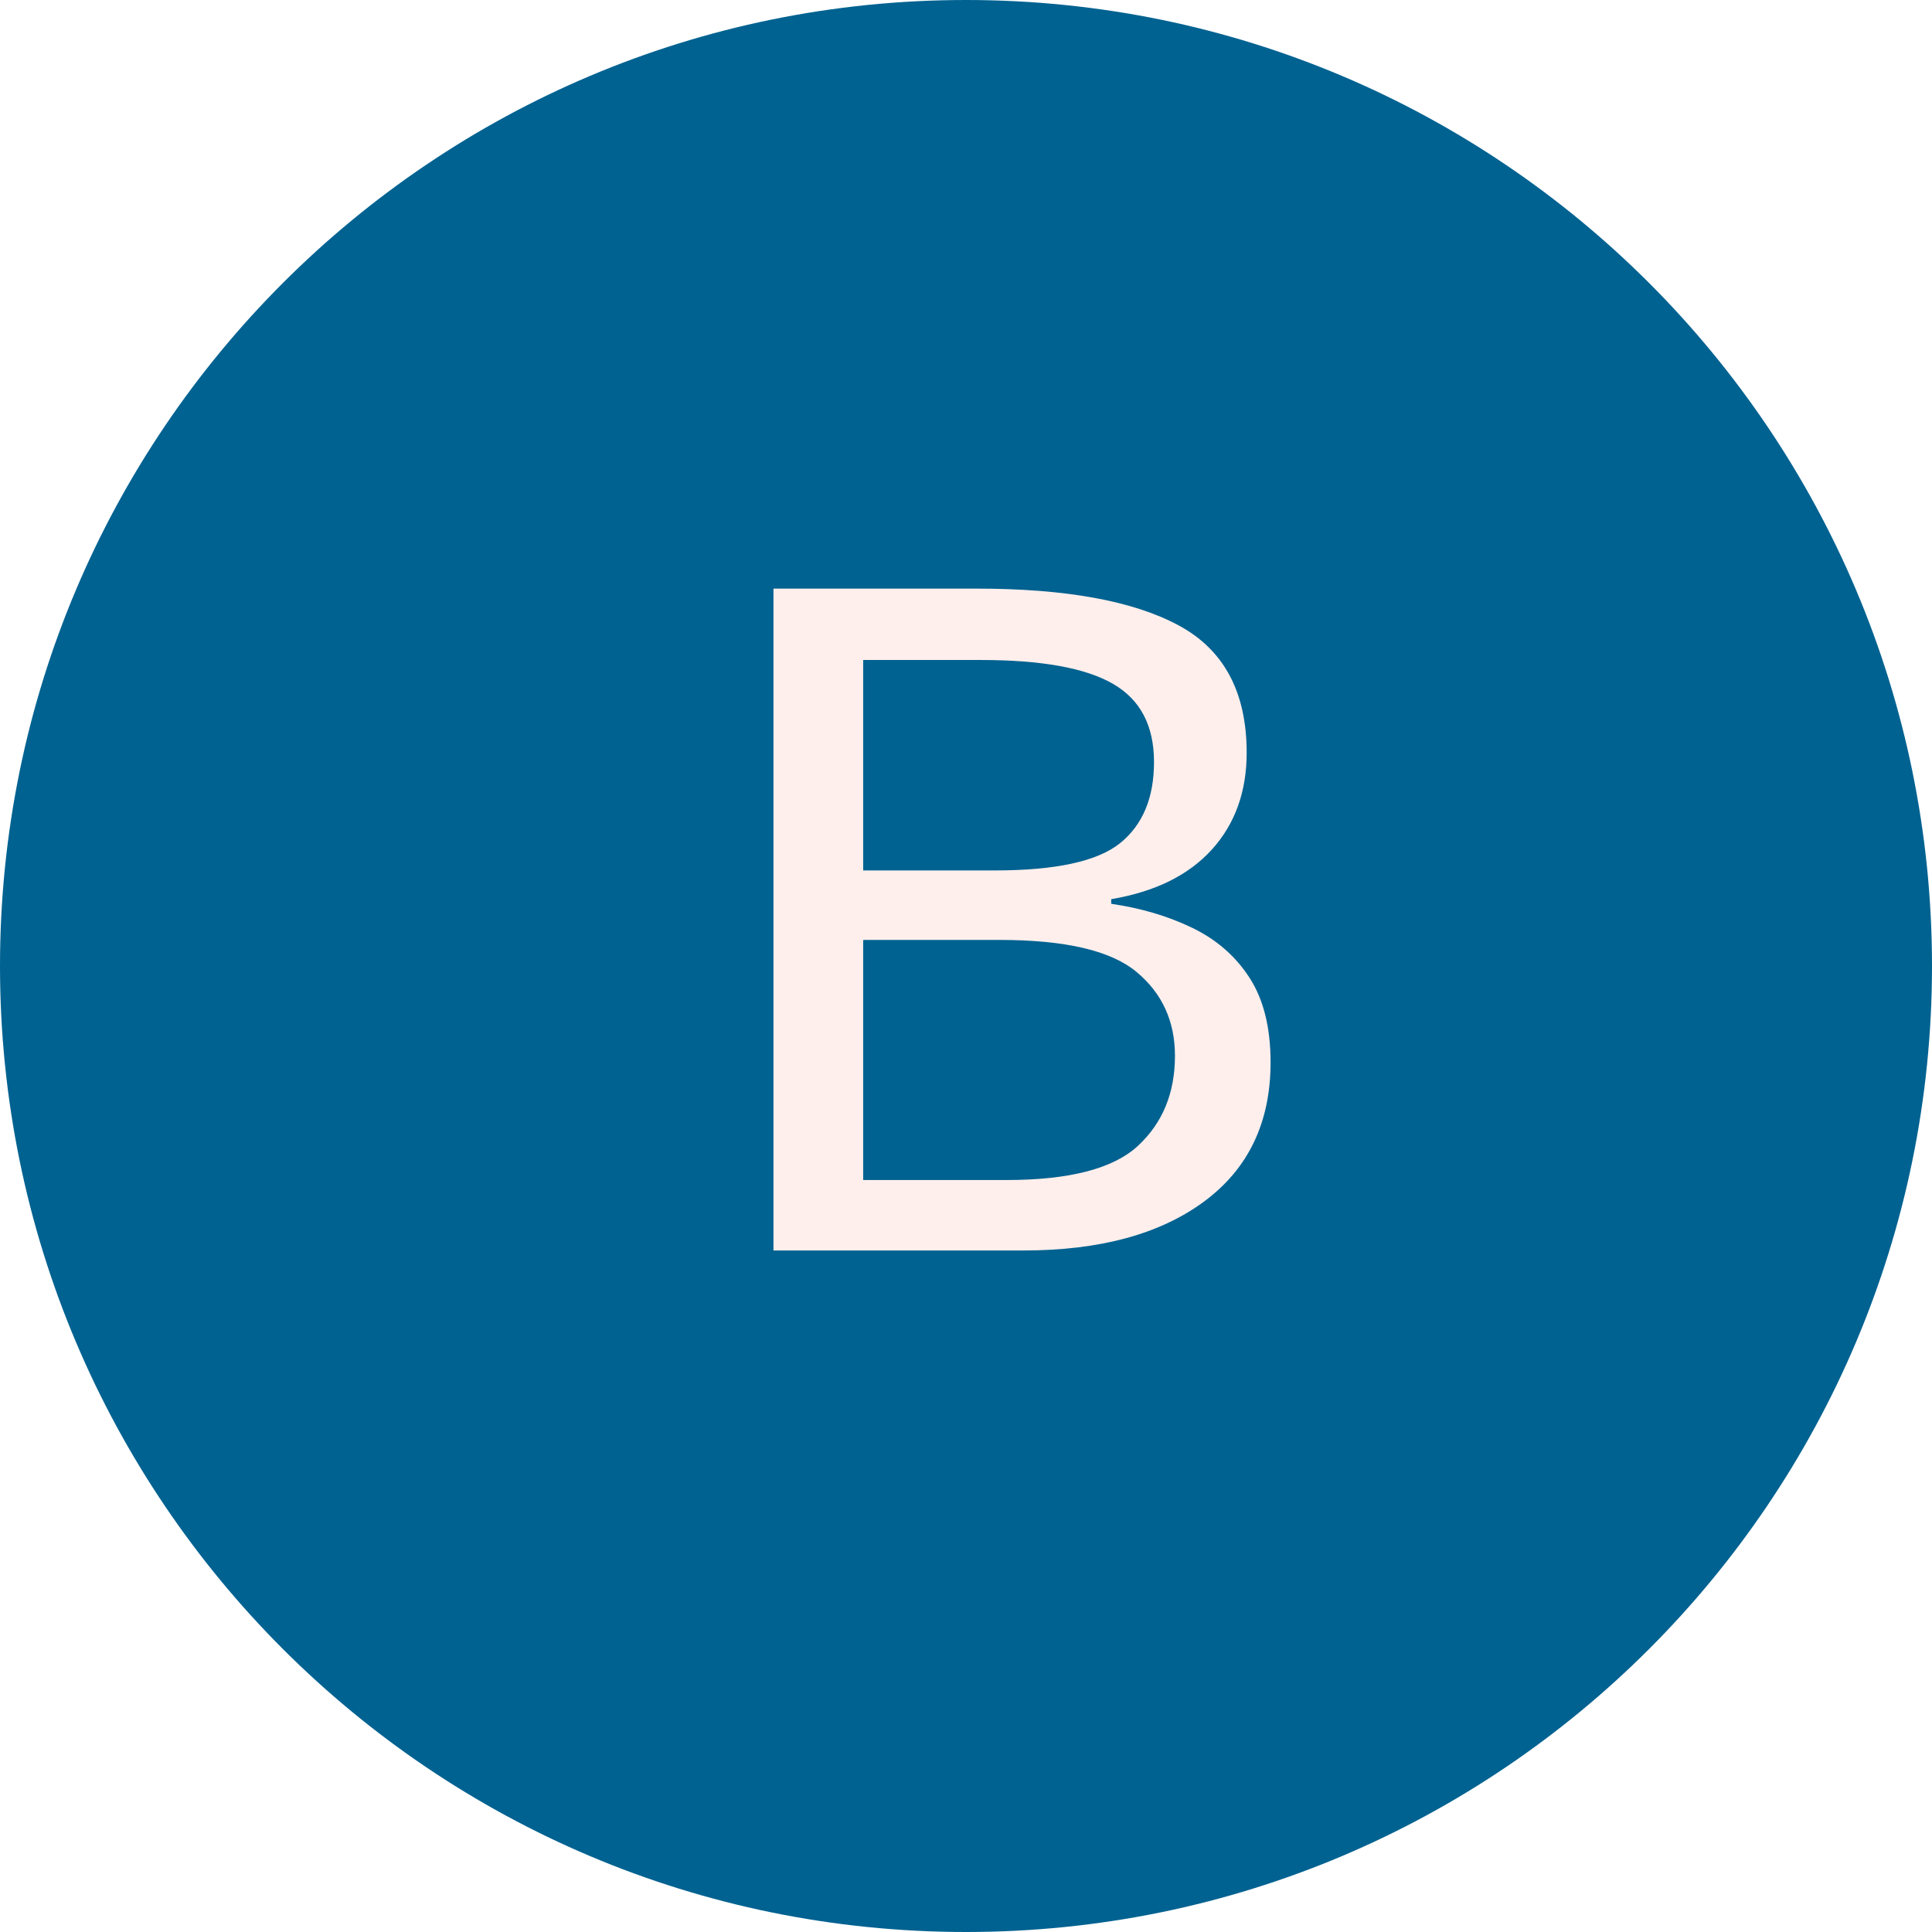
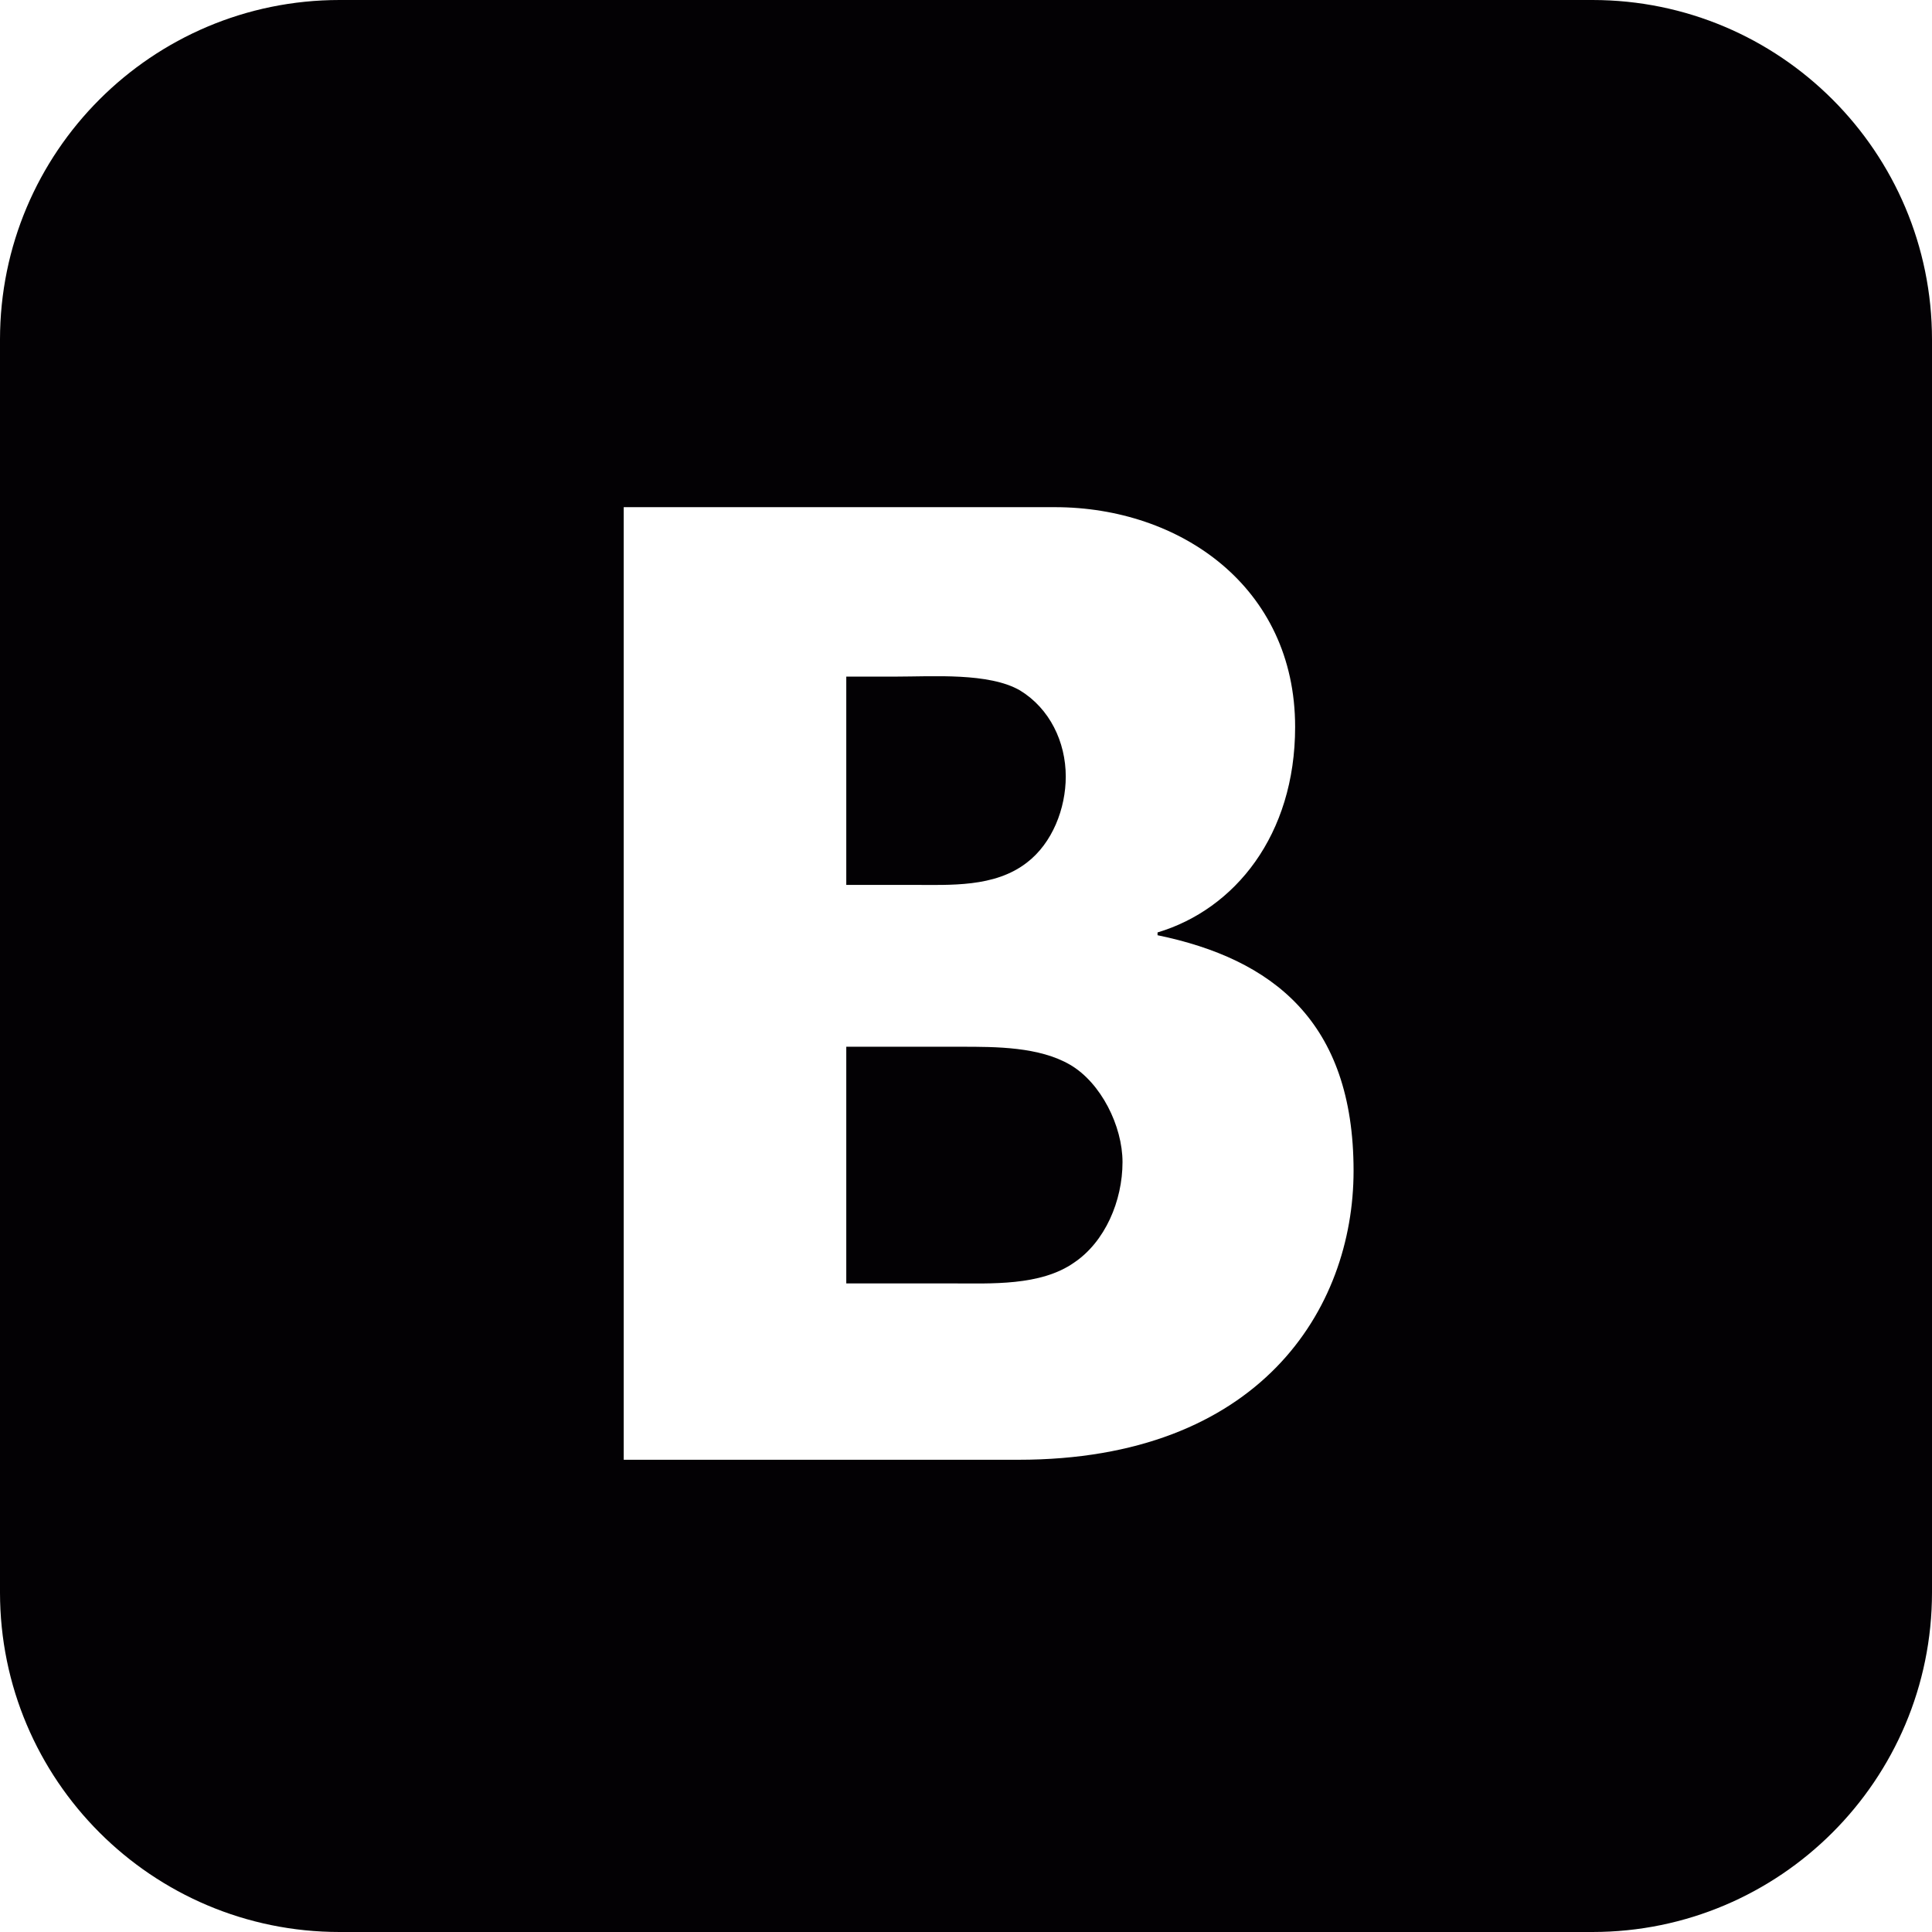
- <svg xmlns="http://www.w3.org/2000/svg" version="1.1" id="Слой_1" x="0px" y="0px" viewBox="0 0 494 494" style="enable-background:new 0 0 494 494;" xml:space="preserve">
-   <style type="text/css">
- 	.st0{fill:#006291;}
- 	.st1{fill:#FFEFEC;}
- 	.st2{font-family:'Monaco';}
- 	.st3{font-size:237.02px;}
- </style>
-   <circle class="st0" cx="247" cy="247" r="247" />
-   <text id="текст" transform="matrix(1.0746 0 0 1 173.0732 319.7393)" class="st1 st2 st3">В</text>
+ <svg xmlns="http://www.w3.org/2000/svg" version="1.1" x="0px" y="0px" viewBox="0 0 96 96" xml:space="preserve">
+   <path style="fill:#030104;" d="M53.174,52.908c-1.539-0.896-3.678-0.896-5.416-0.896h-5.707v11.76h5.238   c1.939,0,4.412,0.139,6.084-1.035c1.535-1.033,2.404-3.061,2.404-4.992C55.777,55.951,54.709,53.805,53.174,52.908z M51.021,42.865   c1.27-0.967,1.936-2.691,1.936-4.279c0-1.725-0.801-3.381-2.27-4.277c-1.537-0.896-4.346-0.689-6.15-0.689h-2.486v10.35h3.289   C47.211,43.969,49.418,44.107,51.021,42.865z M79.125,0H16.873C7.555,0,0,7.555,0,16.875v62.25C0,88.443,7.555,96,16.873,96h62.252   C88.443,96,96,88.443,96,79.125v-62.25C96,7.555,88.443,0,79.125,0z M50.604,72.535H30.992V25.201H52.42   c6.207,0,11.934,3.951,11.934,10.92c0,5.381-3.004,9.066-6.836,10.211v0.139c5.682,1.174,9.74,4.26,9.74,11.705   C67.258,65.066,62.566,72.535,50.604,72.535z" />
</svg>
